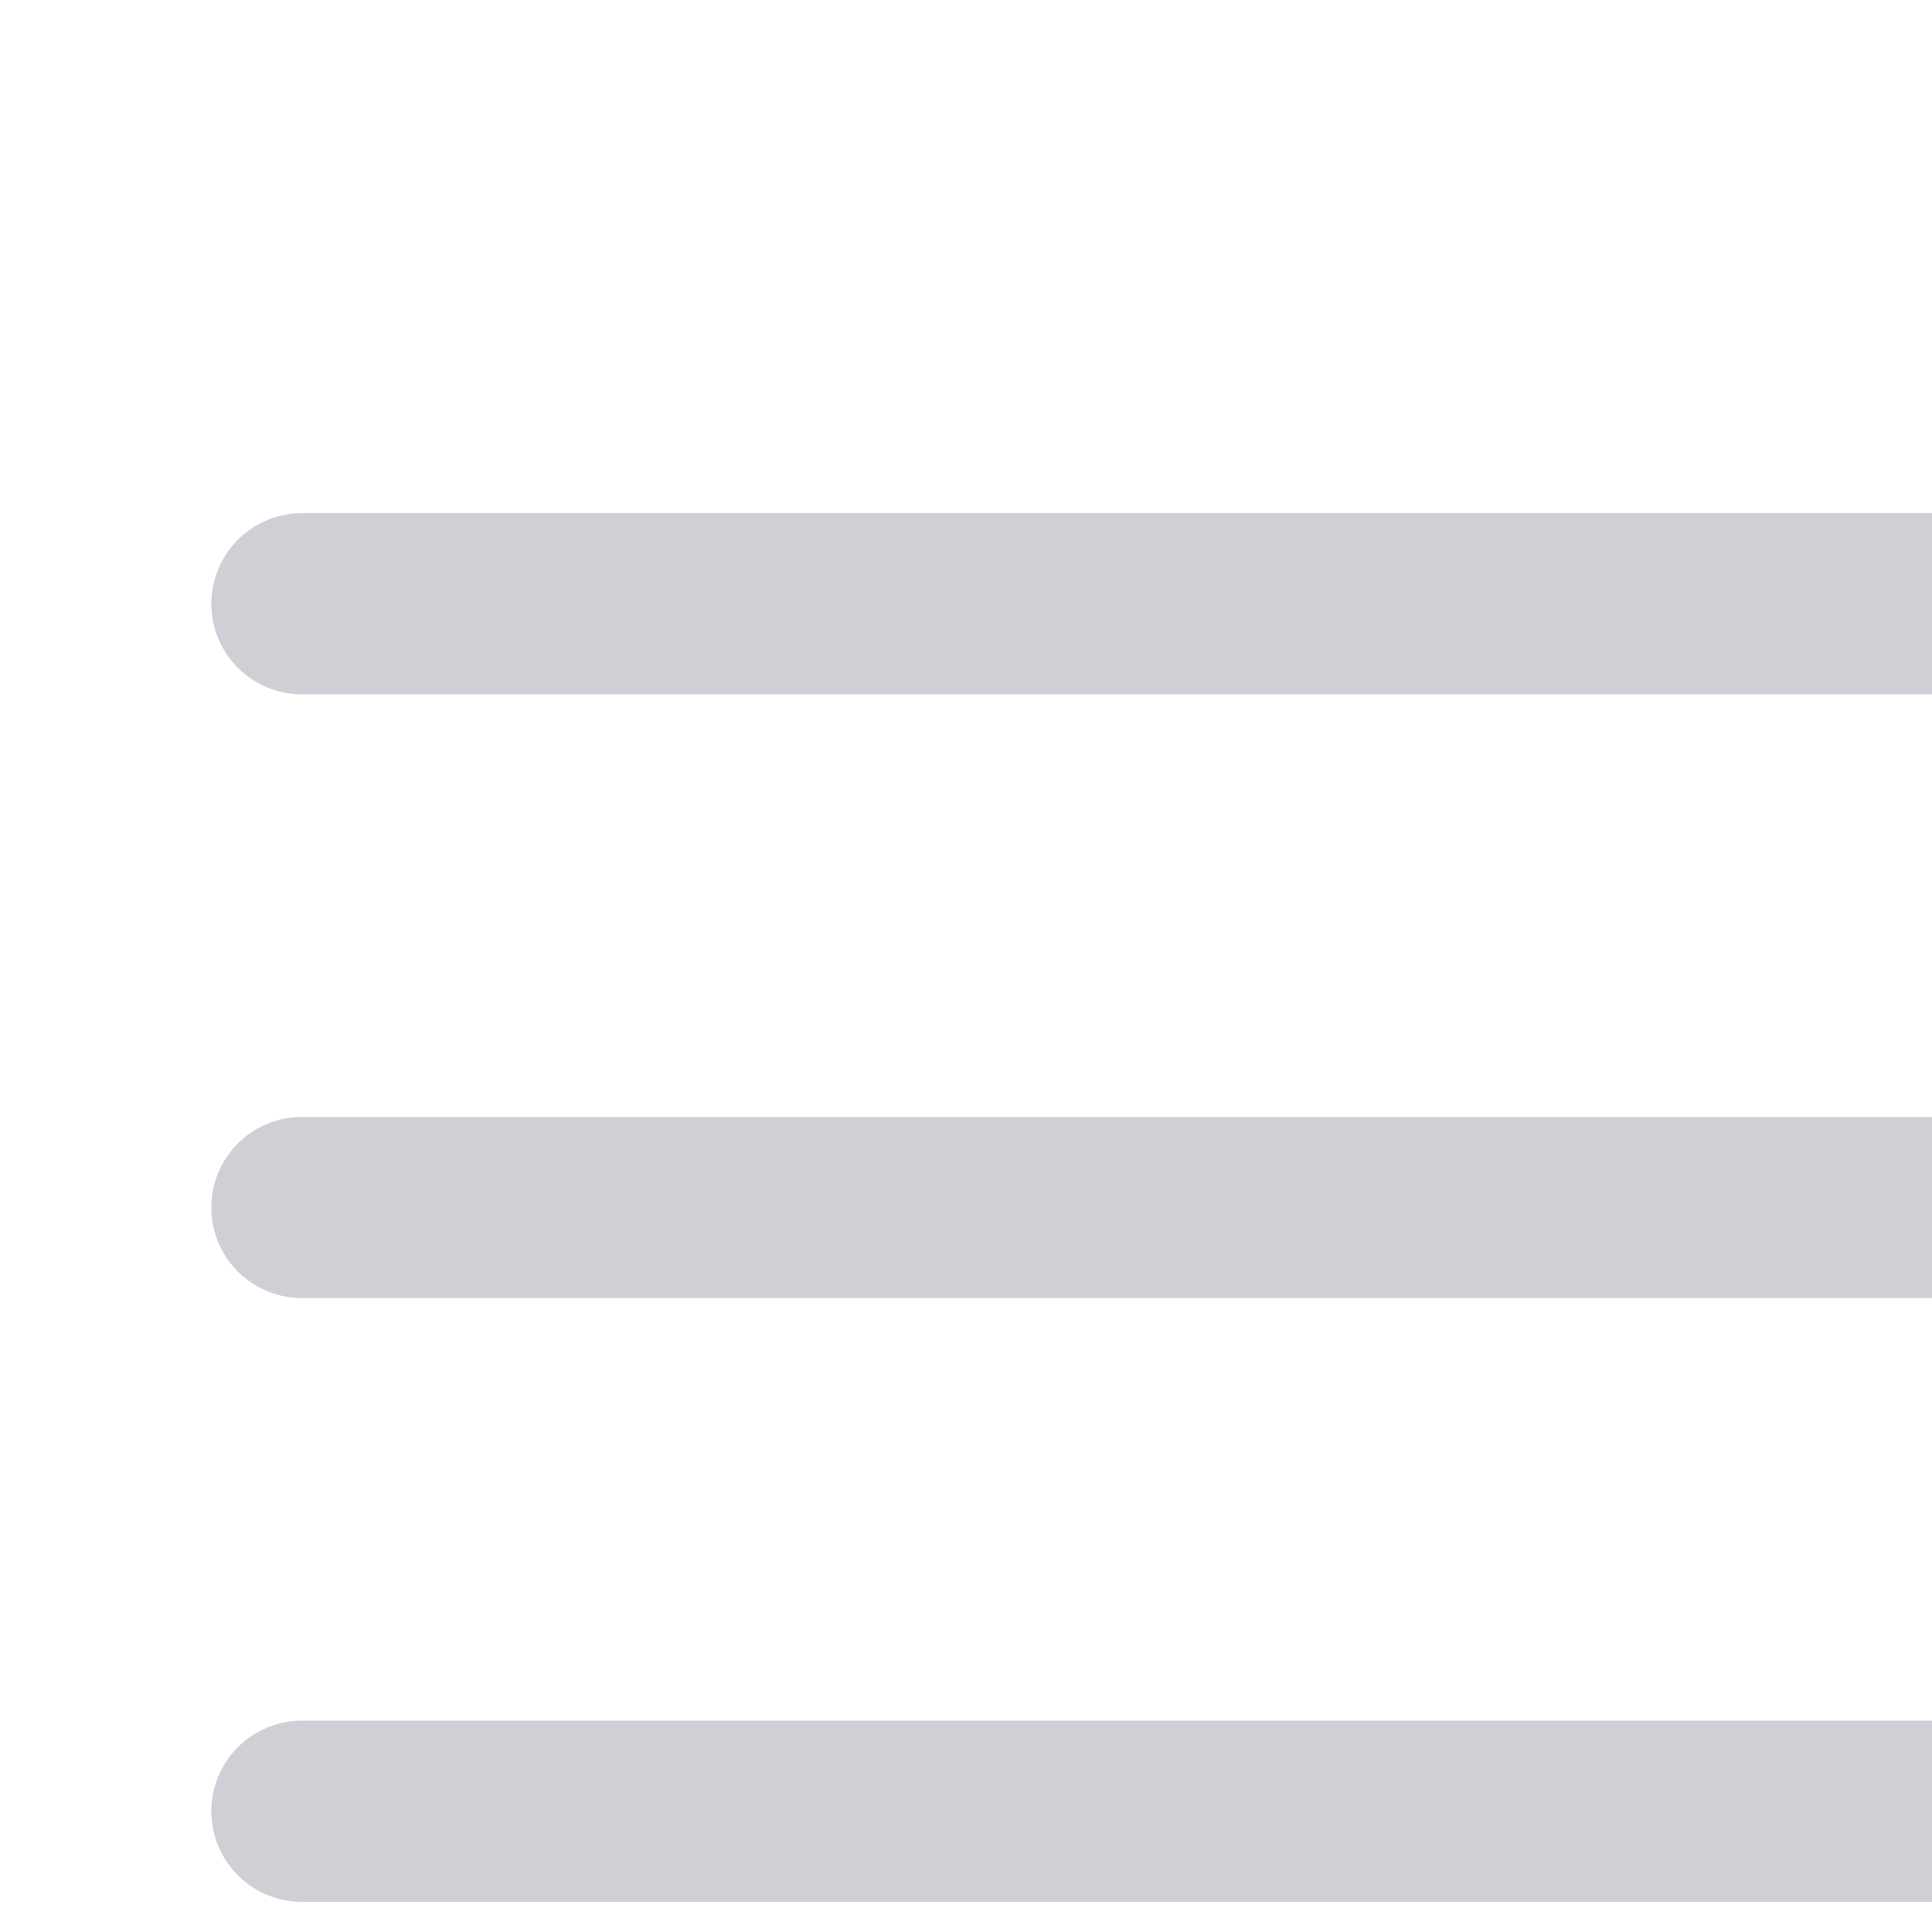
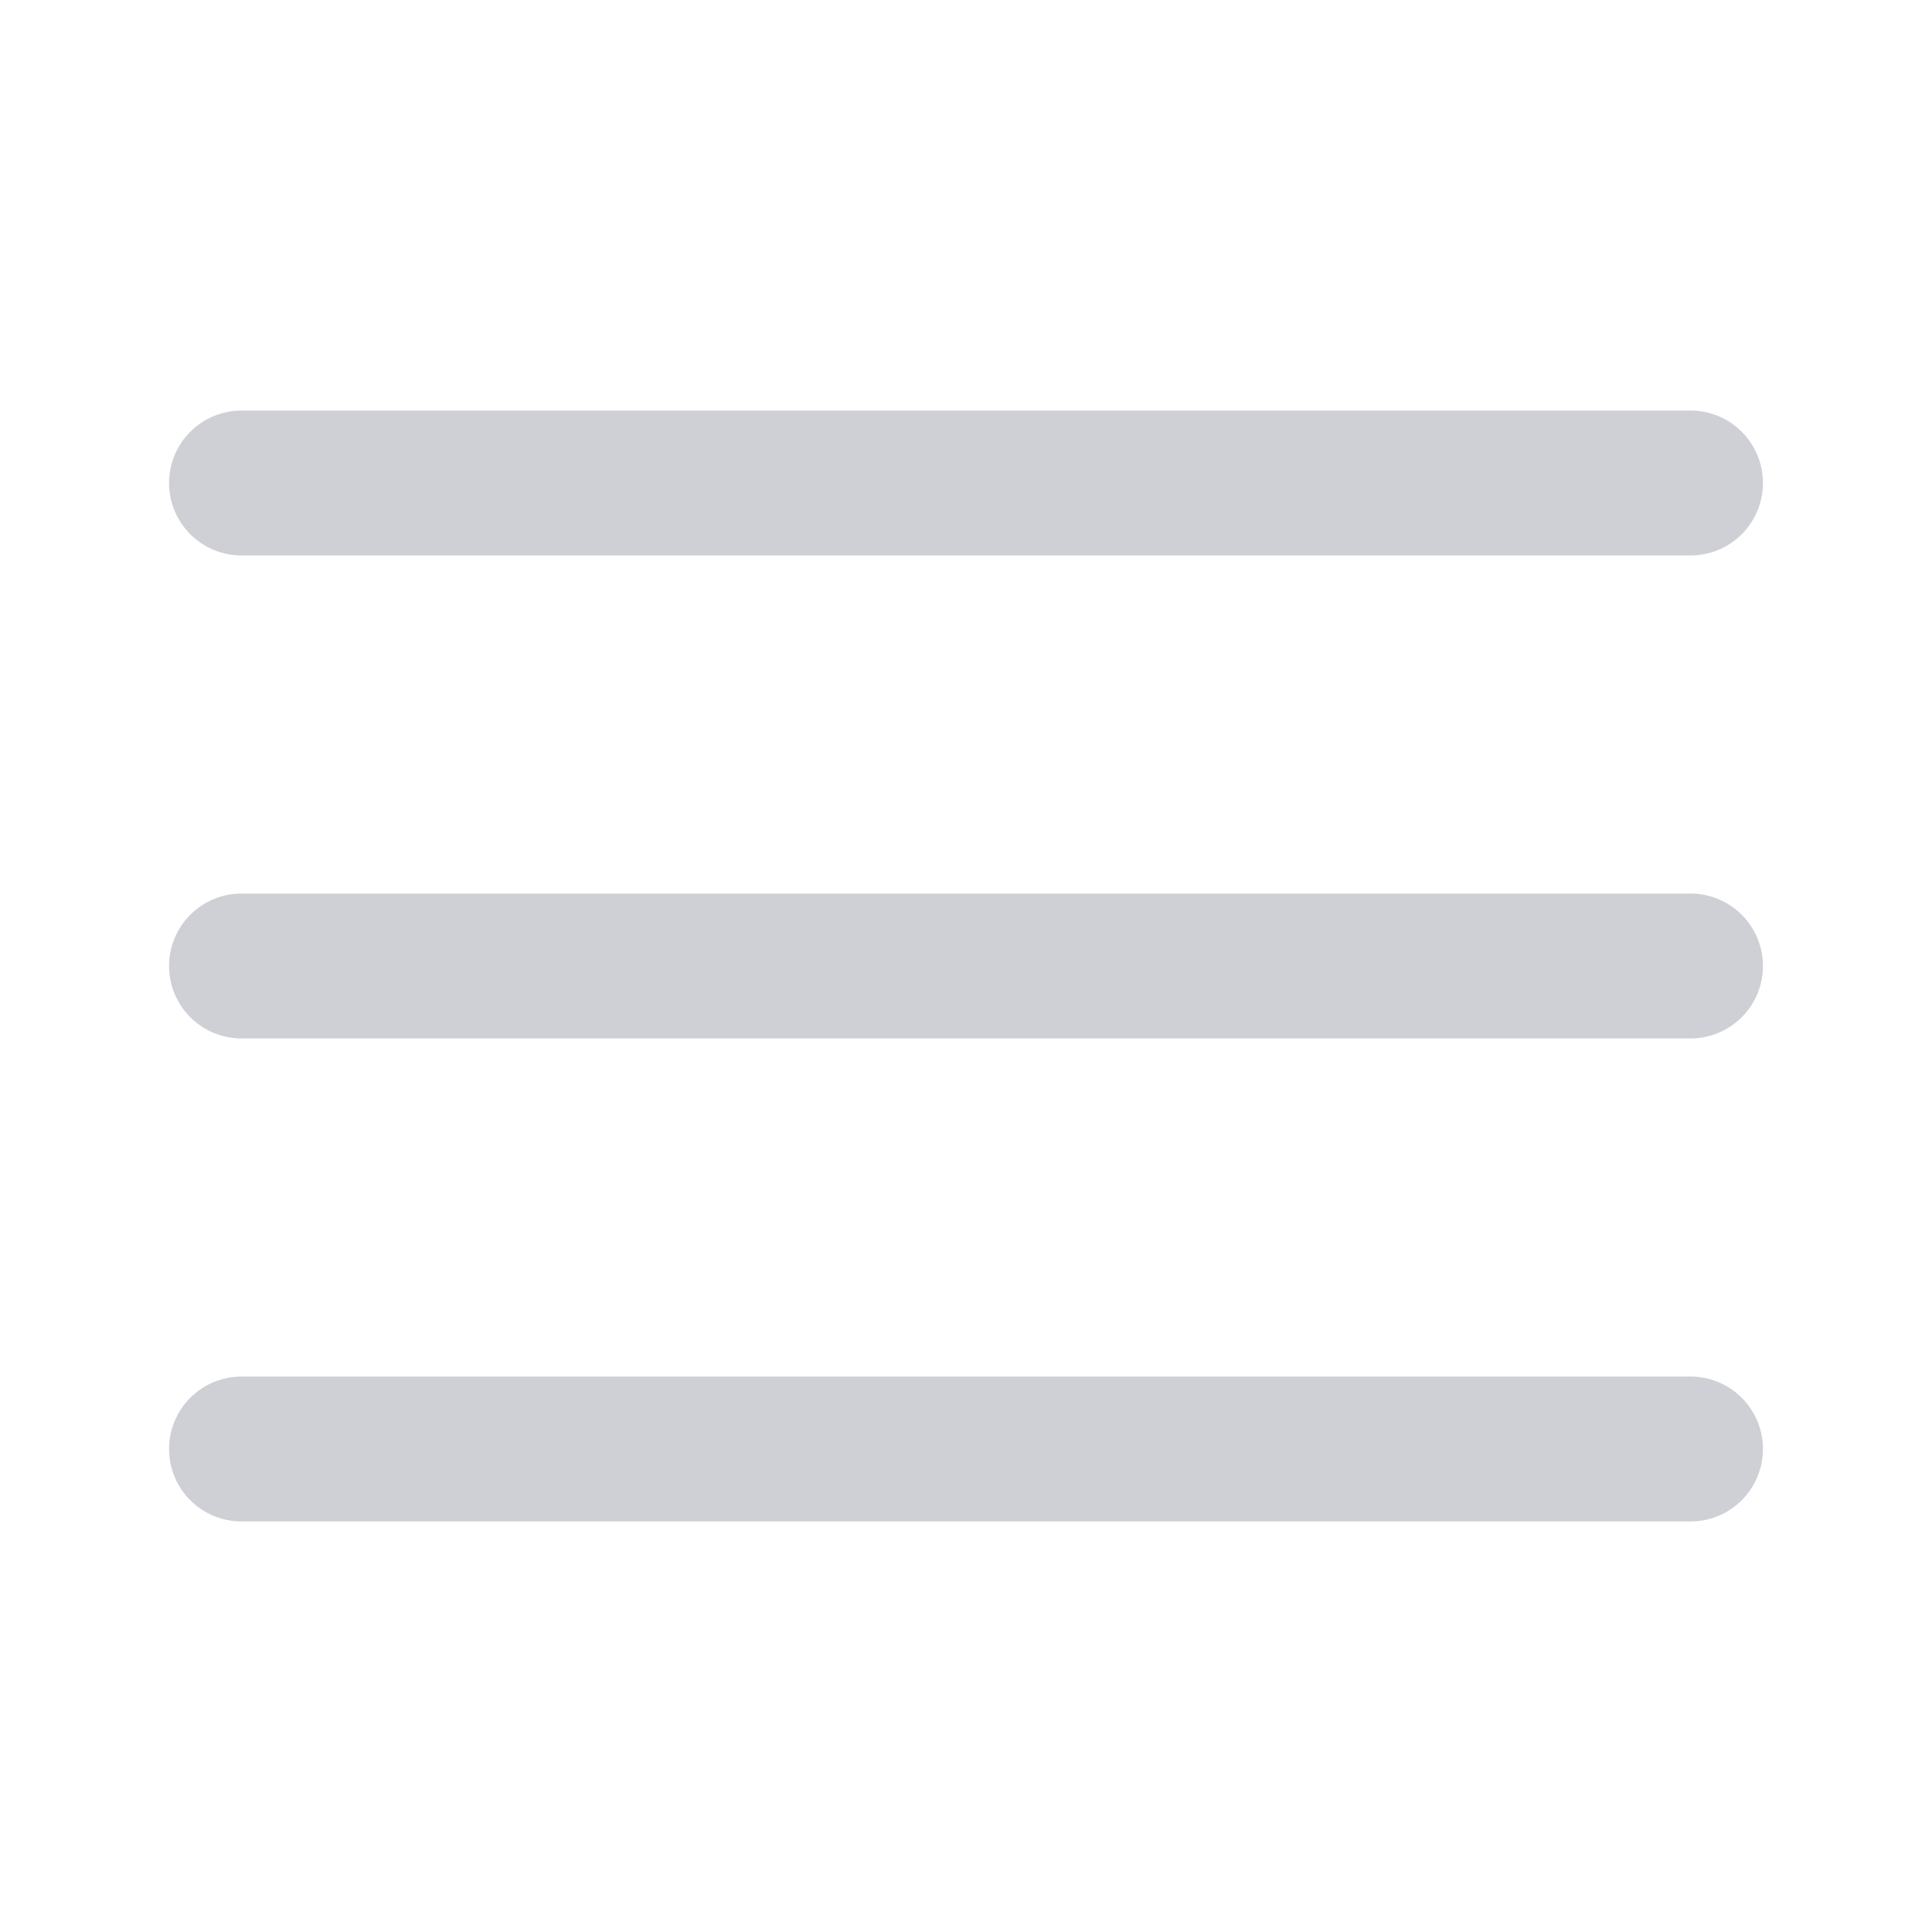
- <svg xmlns="http://www.w3.org/2000/svg" width="12" height="12" viewBox="0 0 16 16" fill="none" stroke="#ced0d6" stroke-width="1.5" stroke-linecap="round" stroke-linejoin="round">
+ <svg xmlns="http://www.w3.org/2000/svg" width="12" height="12" viewBox="0 0 20 20" fill="none" stroke="#ced0d6" stroke-width="1.5" stroke-linecap="round" stroke-linejoin="round">
  <path d="M2.5 5h15M2.5 10h15M2.5 15h15" />
</svg>
